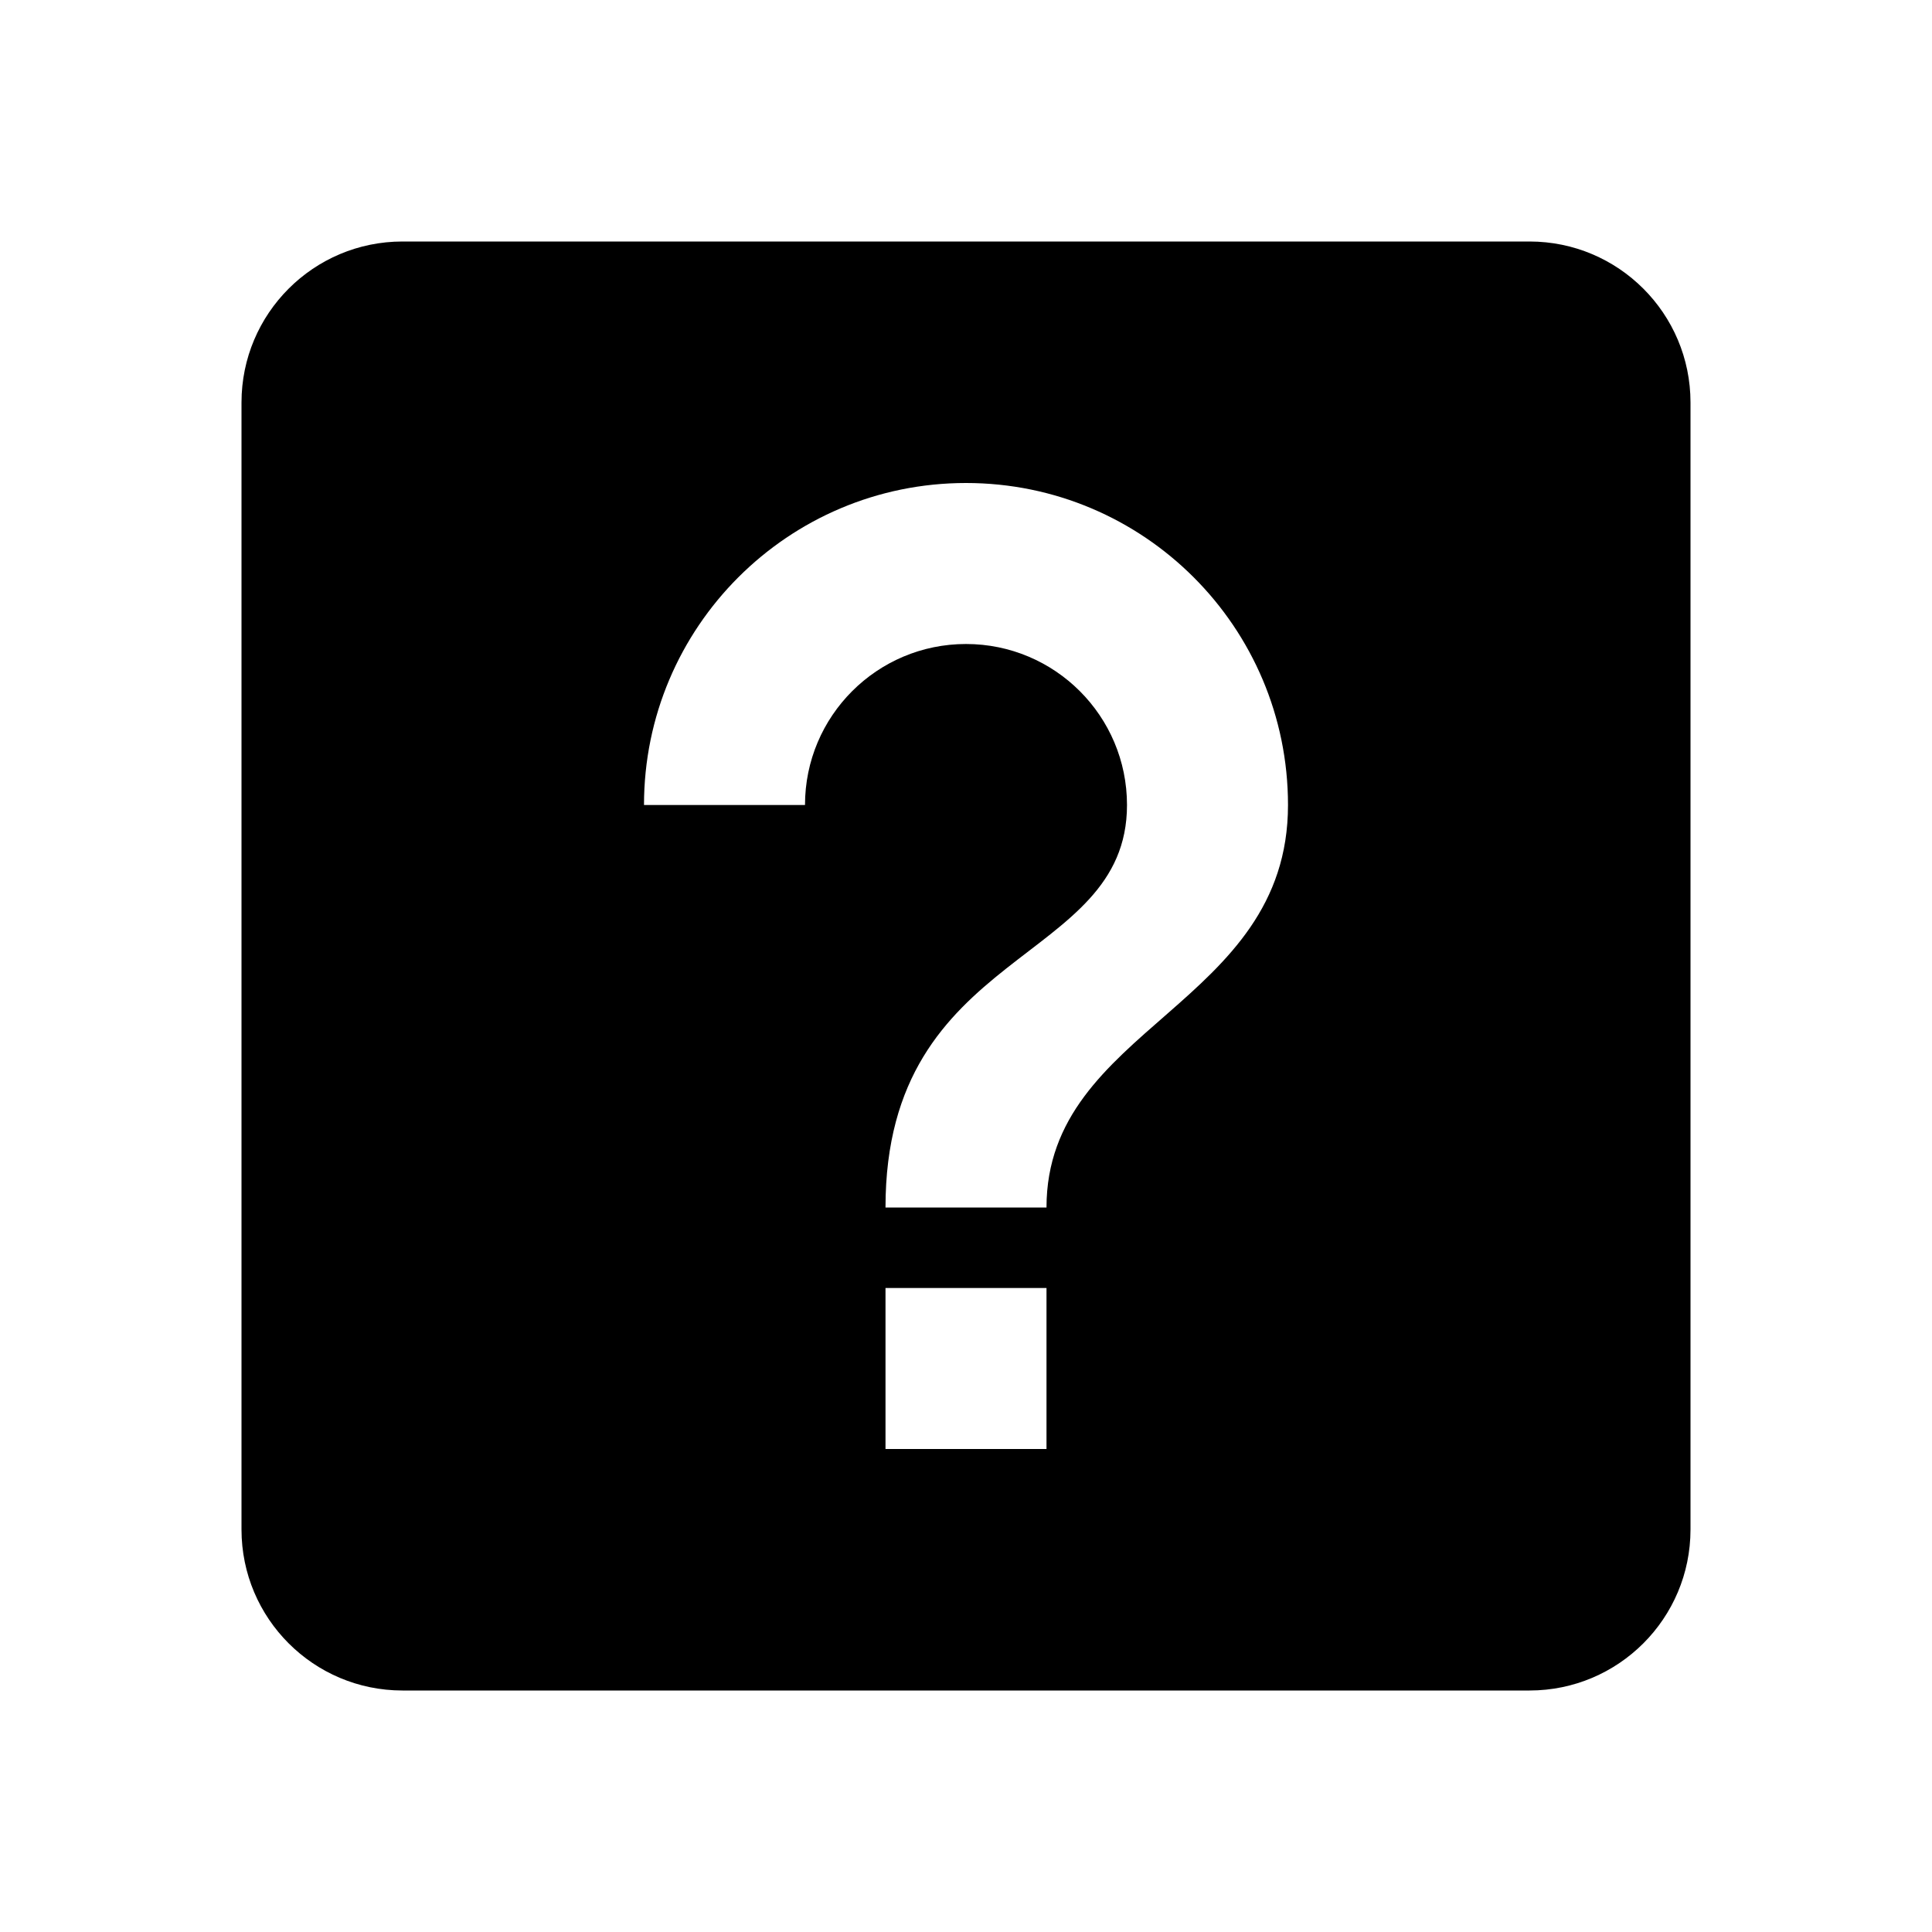
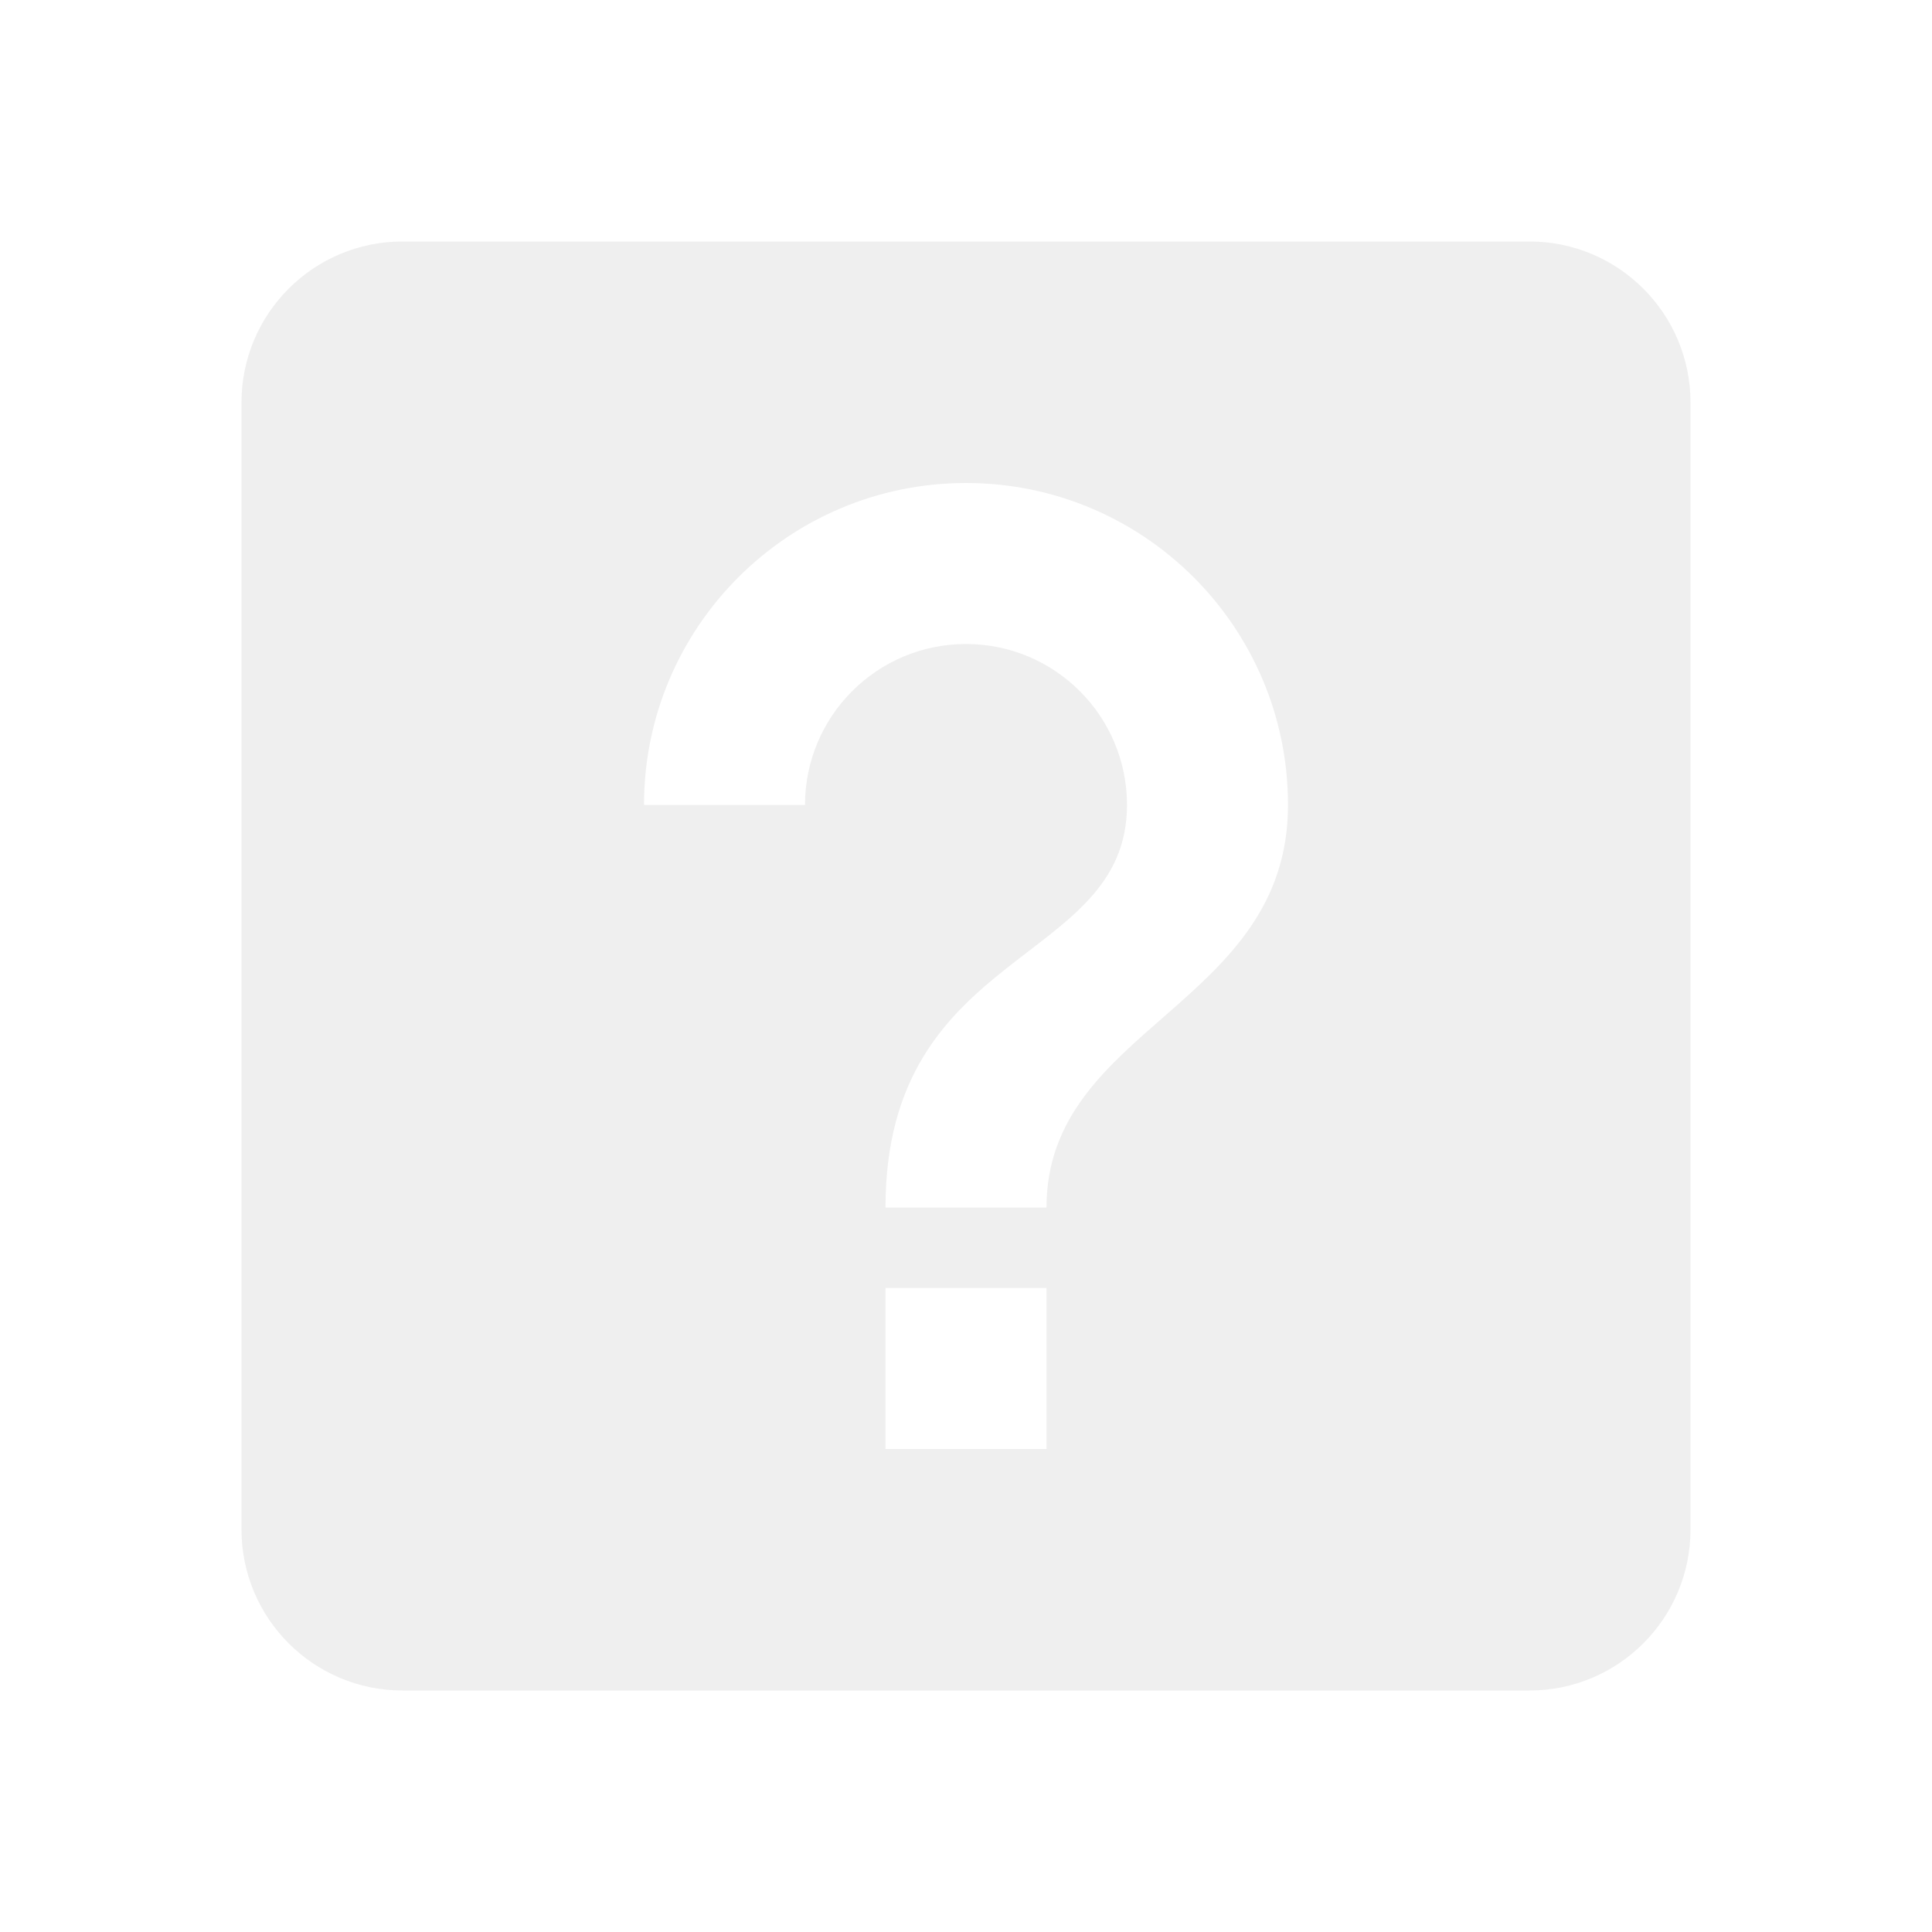
- <svg xmlns="http://www.w3.org/2000/svg" viewBox="0 0 24 24">
+ <svg xmlns="http://www.w3.org/2000/svg" width="100px" height="100px" fill="#efefef" viewBox="0 0 24 24">
  <path d="M11,18H13V16H11V18M12,6A4,4 0 0,0 8,10H10A2,2 0 0,1 12,8A2,2 0 0,1 14,10C14,12 11,11.75 11,15H13C13,12.75 16,12.5 16,10A4,4 0 0,0 12,6M5,3H19A2,2 0 0,1 21,5V19A2,2 0 0,1 19,21H5A2,2 0 0,1 3,19V5A2,2 0 0,1 5,3Z" />
</svg>
